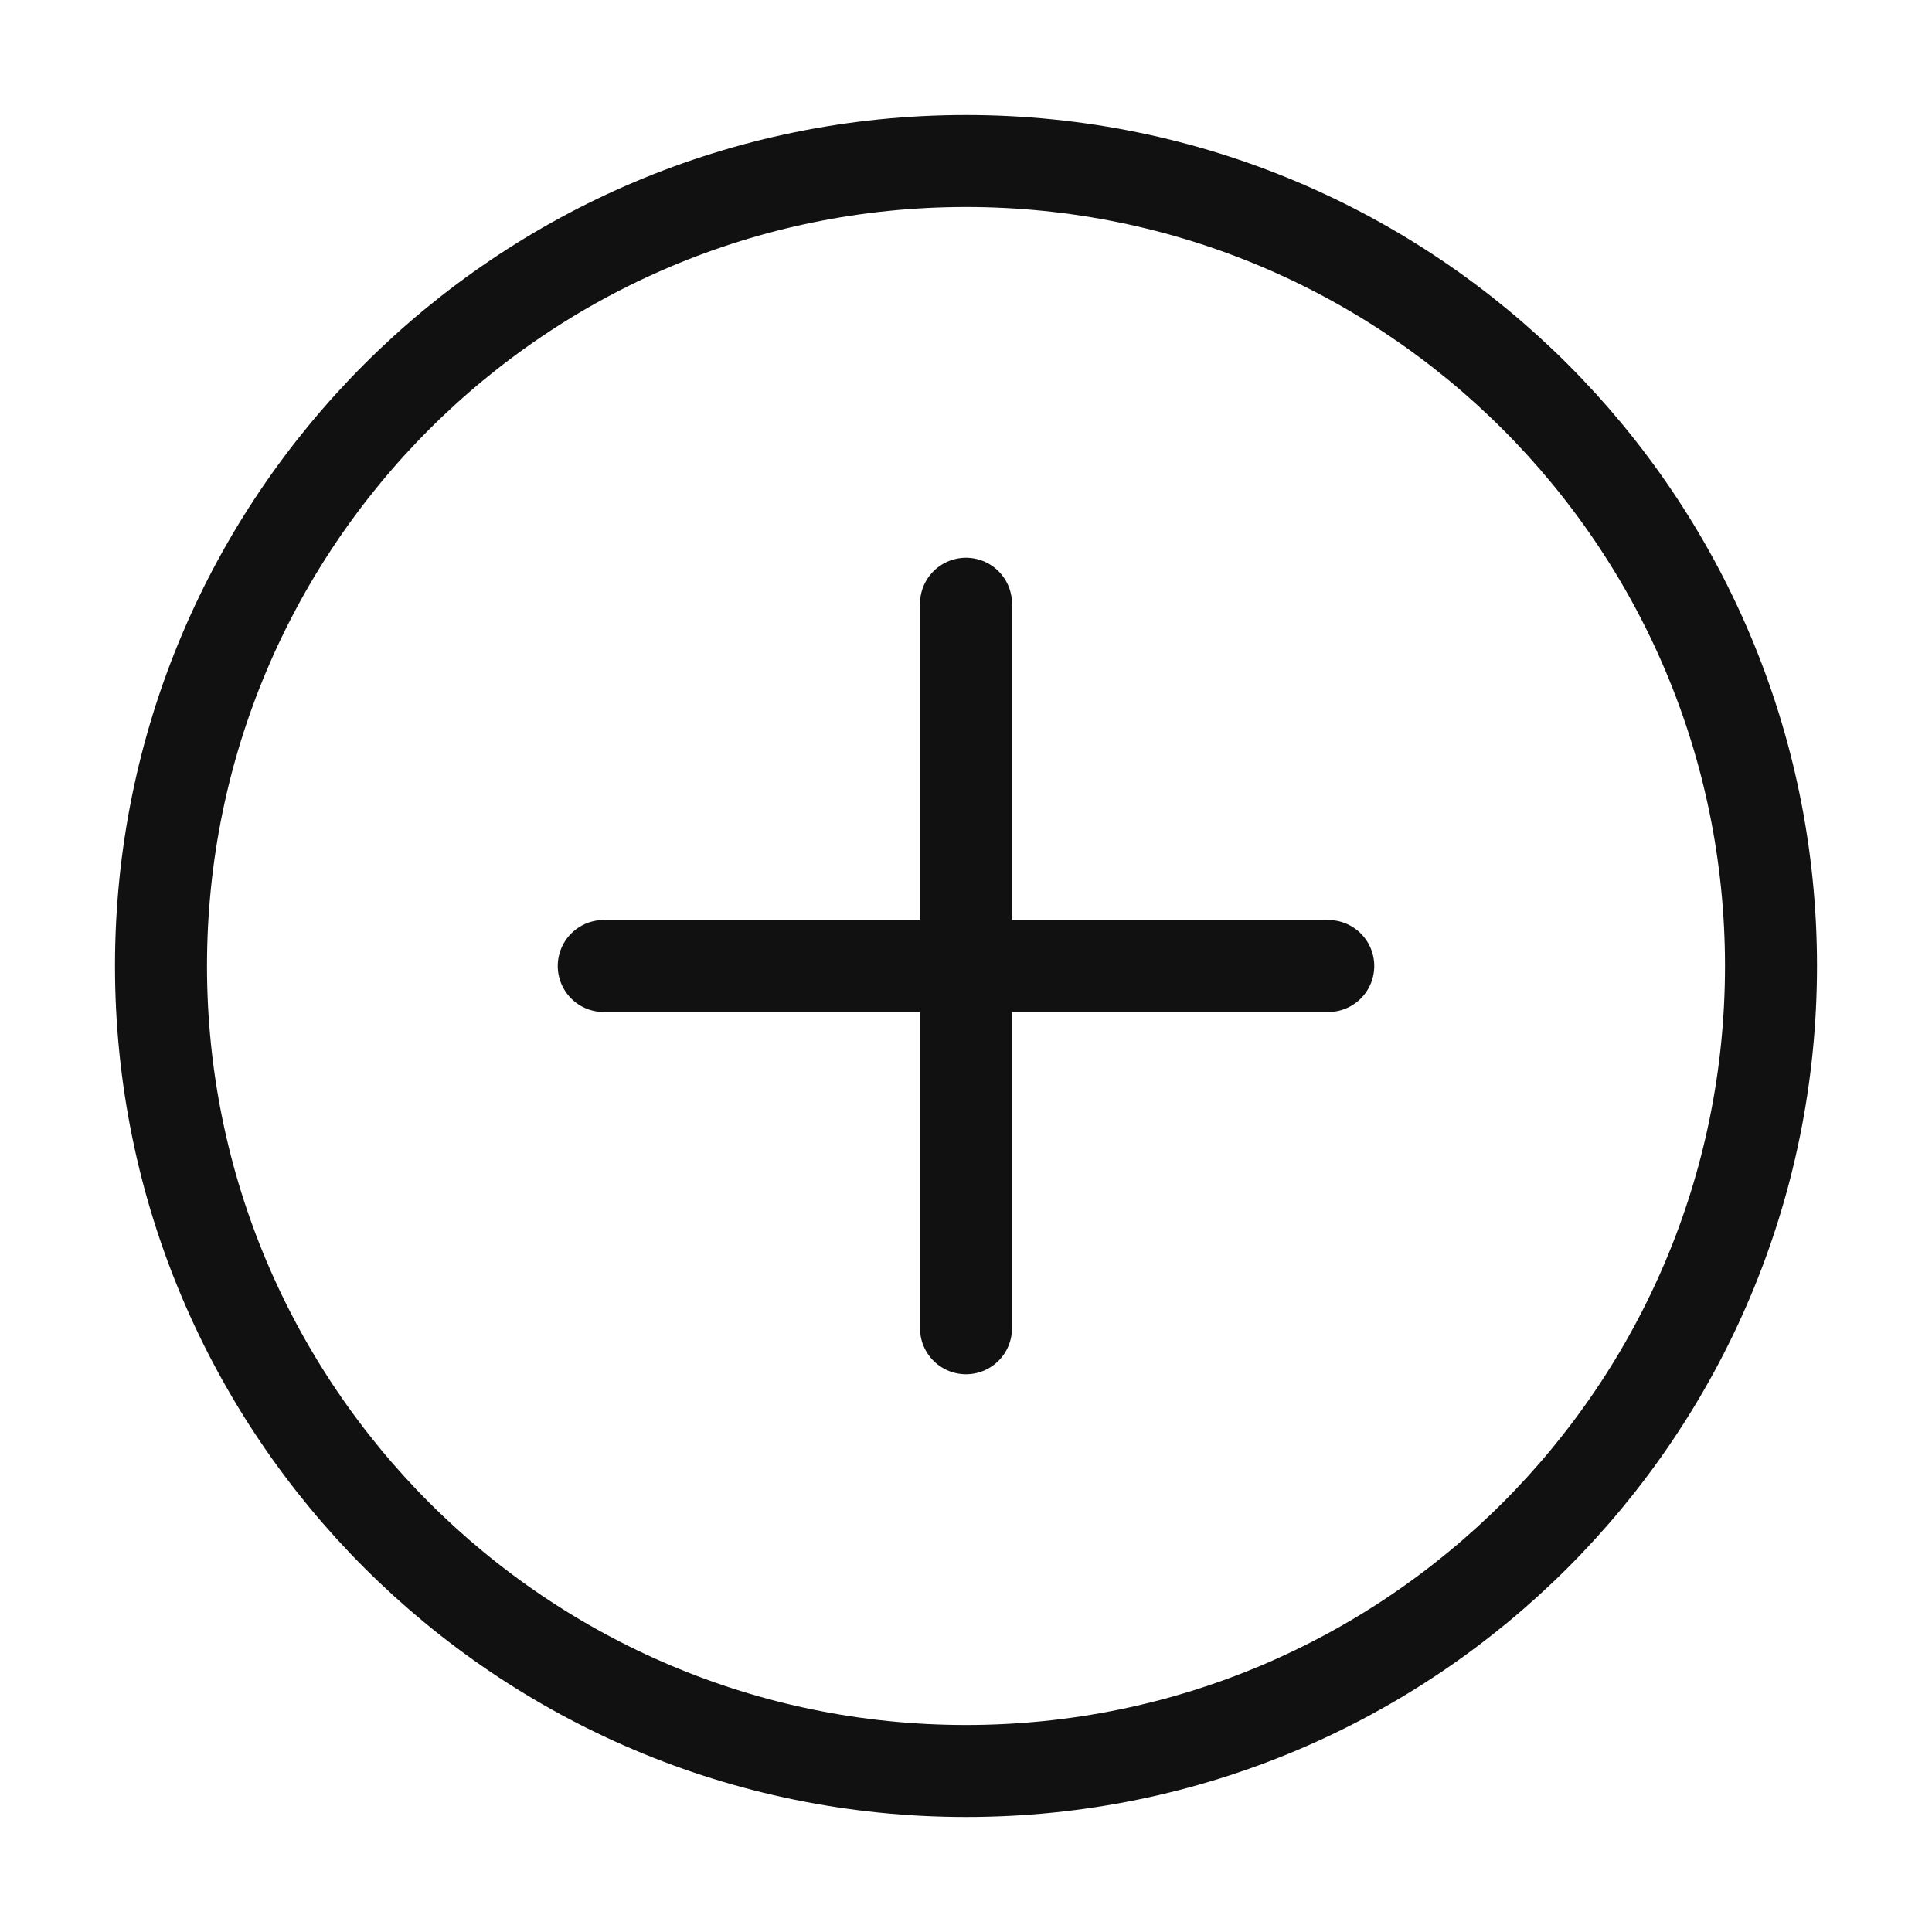
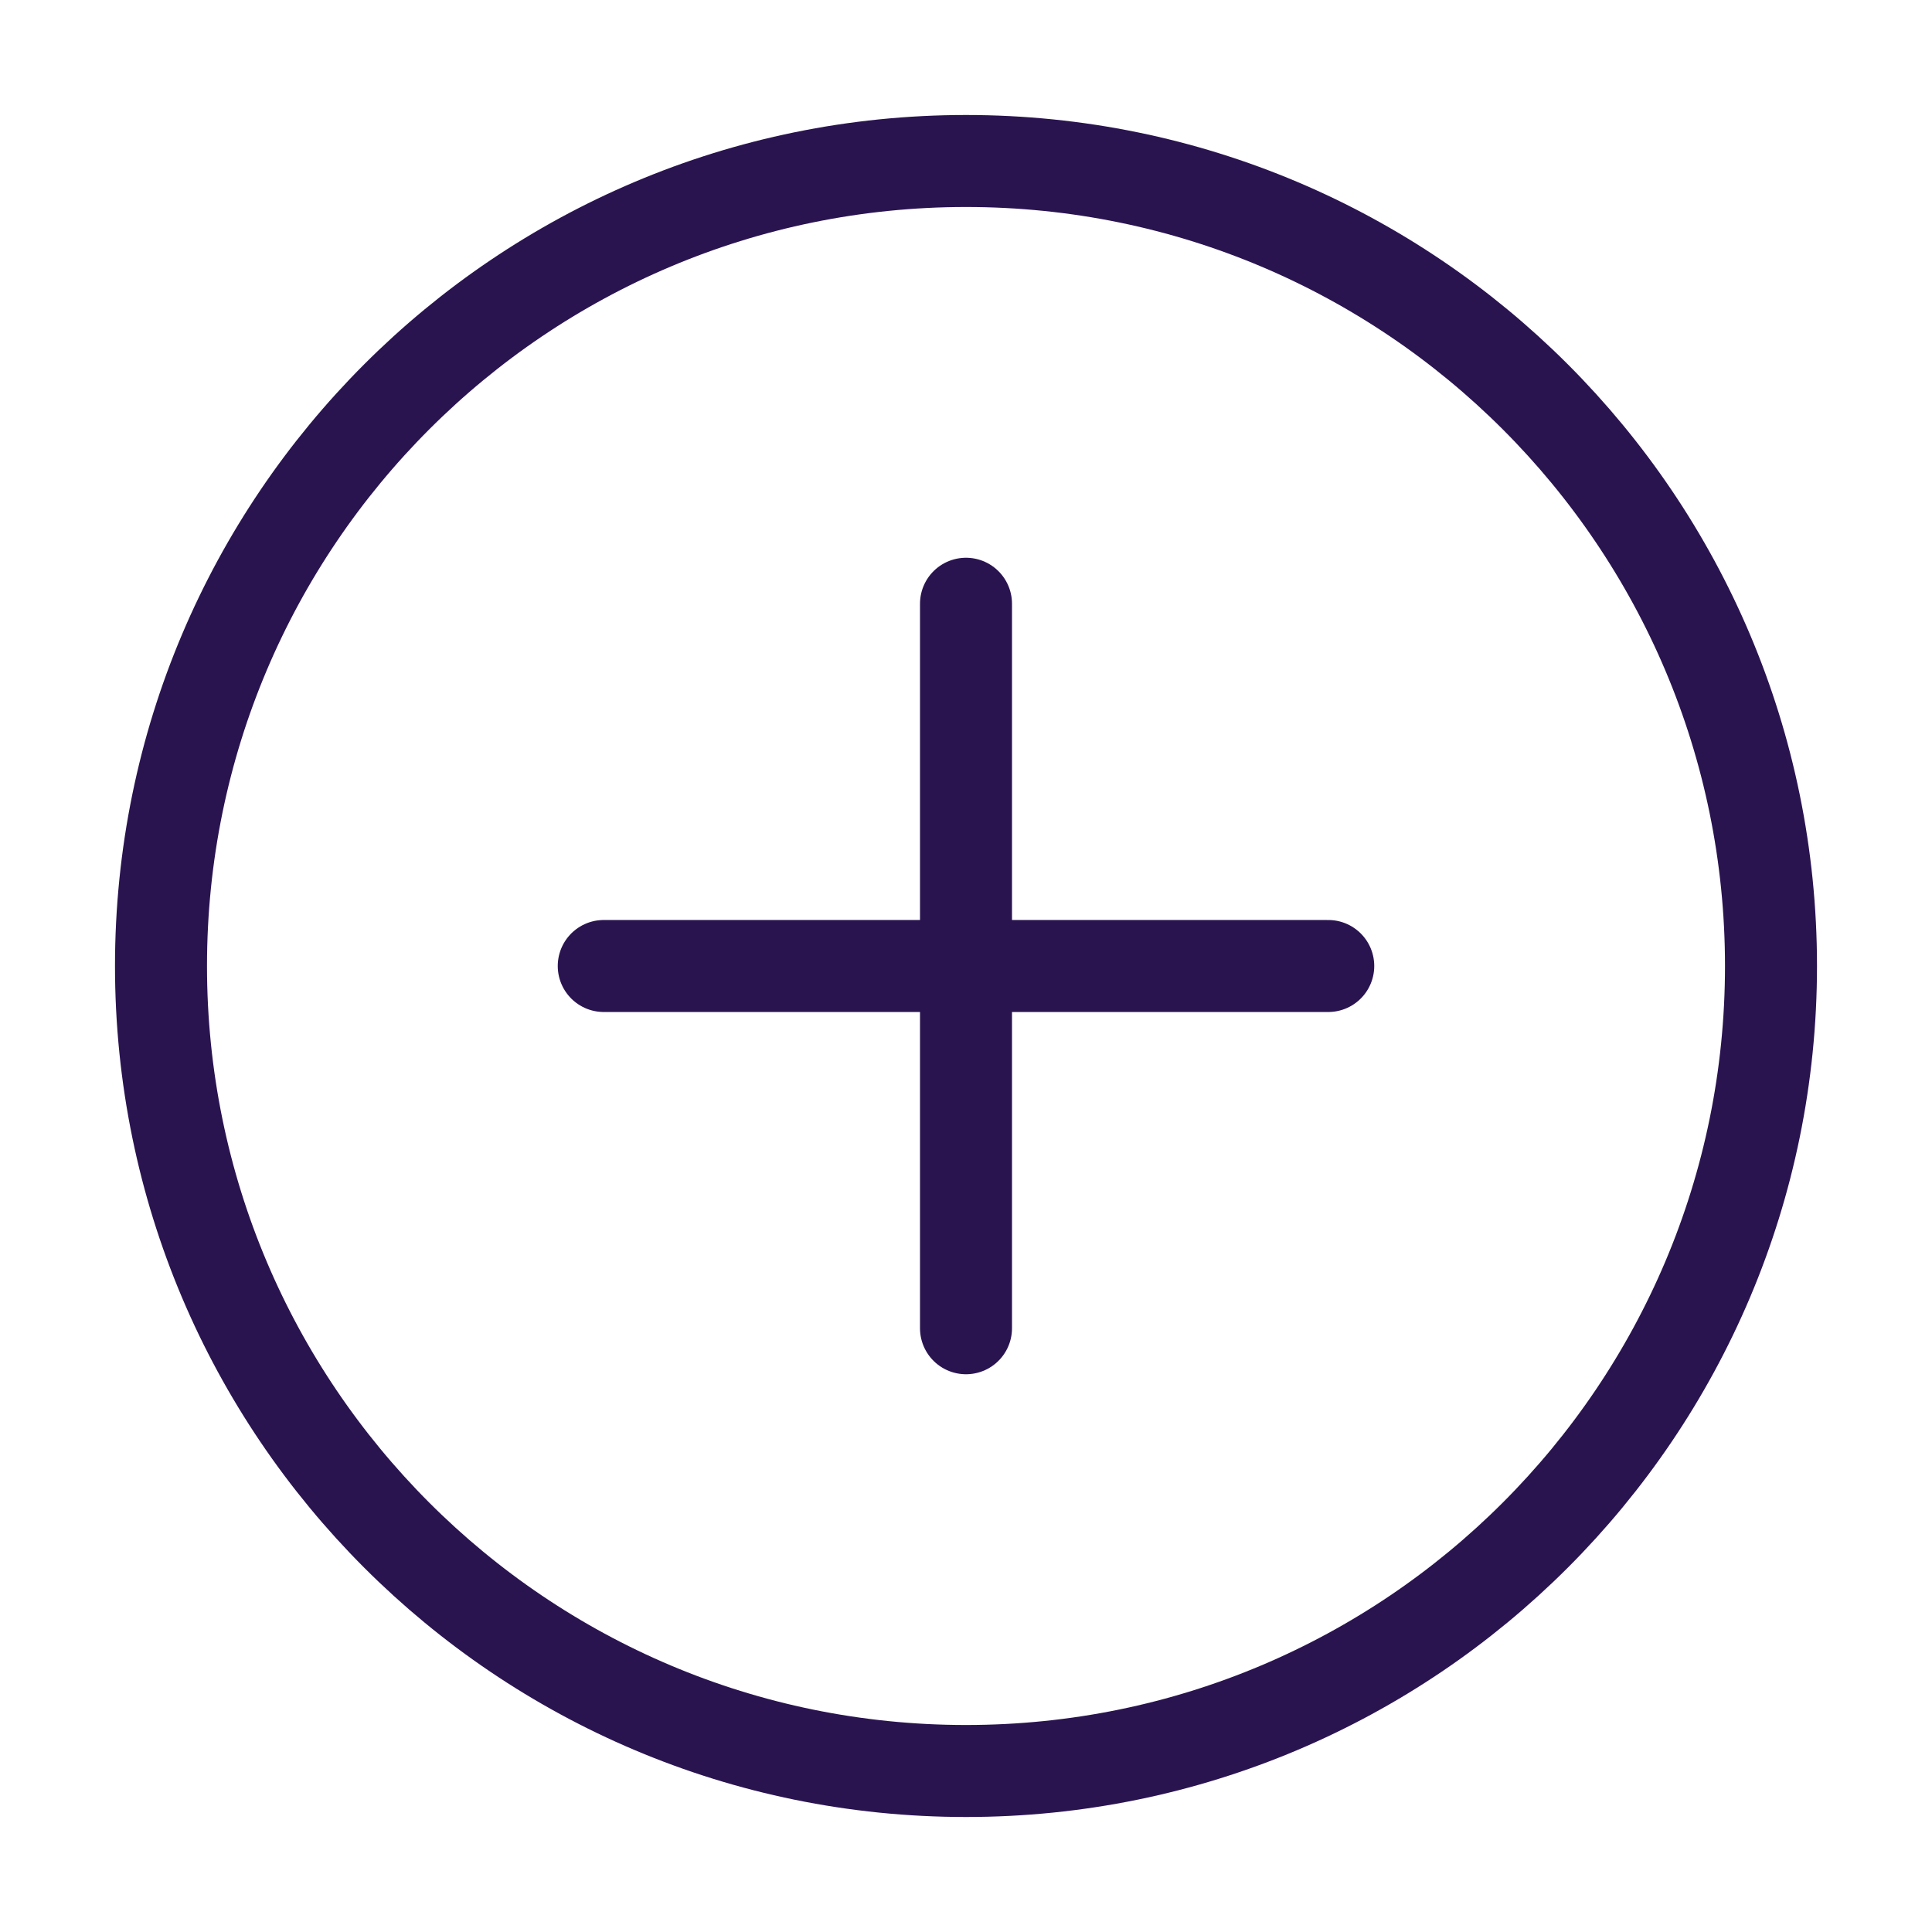
<svg xmlns="http://www.w3.org/2000/svg" preserveAspectRatio="none" overflow="visible" style="display: block;" width="42" height="42" viewBox="0 0 42 42" fill="none">
  <g id="icon/add">
-     <path id="Vector" d="M38.5 21C38.5 30.665 30.665 38.5 21 38.5C11.335 38.5 3.5 30.665 3.5 21C3.5 11.335 11.335 3.5 21 3.5C30.665 3.5 38.5 11.335 38.5 21Z" stroke-width="2" stroke-linecap="round" stroke-linejoin="round" stroke="#111111" />
-     <path id="Vector_2" d="M21 13.125V28.875M13.125 21H28.875" stroke-width="2" stroke-linecap="round" stroke-linejoin="round" stroke="#111111" />
+     <path id="Vector" d="M38.5 21C38.5 30.665 30.665 38.5 21 38.5C11.335 38.5 3.5 30.665 3.5 21C3.5 11.335 11.335 3.5 21 3.5C30.665 3.5 38.5 11.335 38.5 21Z" stroke-width="2" stroke-linecap="round" stroke-linejoin="round" stroke="#2A1450" />
+     <path id="Vector_2" d="M21 13.125V28.875M13.125 21H28.875" stroke-width="2" stroke-linecap="round" stroke-linejoin="round" stroke="#2A1450" />
  </g>
</svg>
